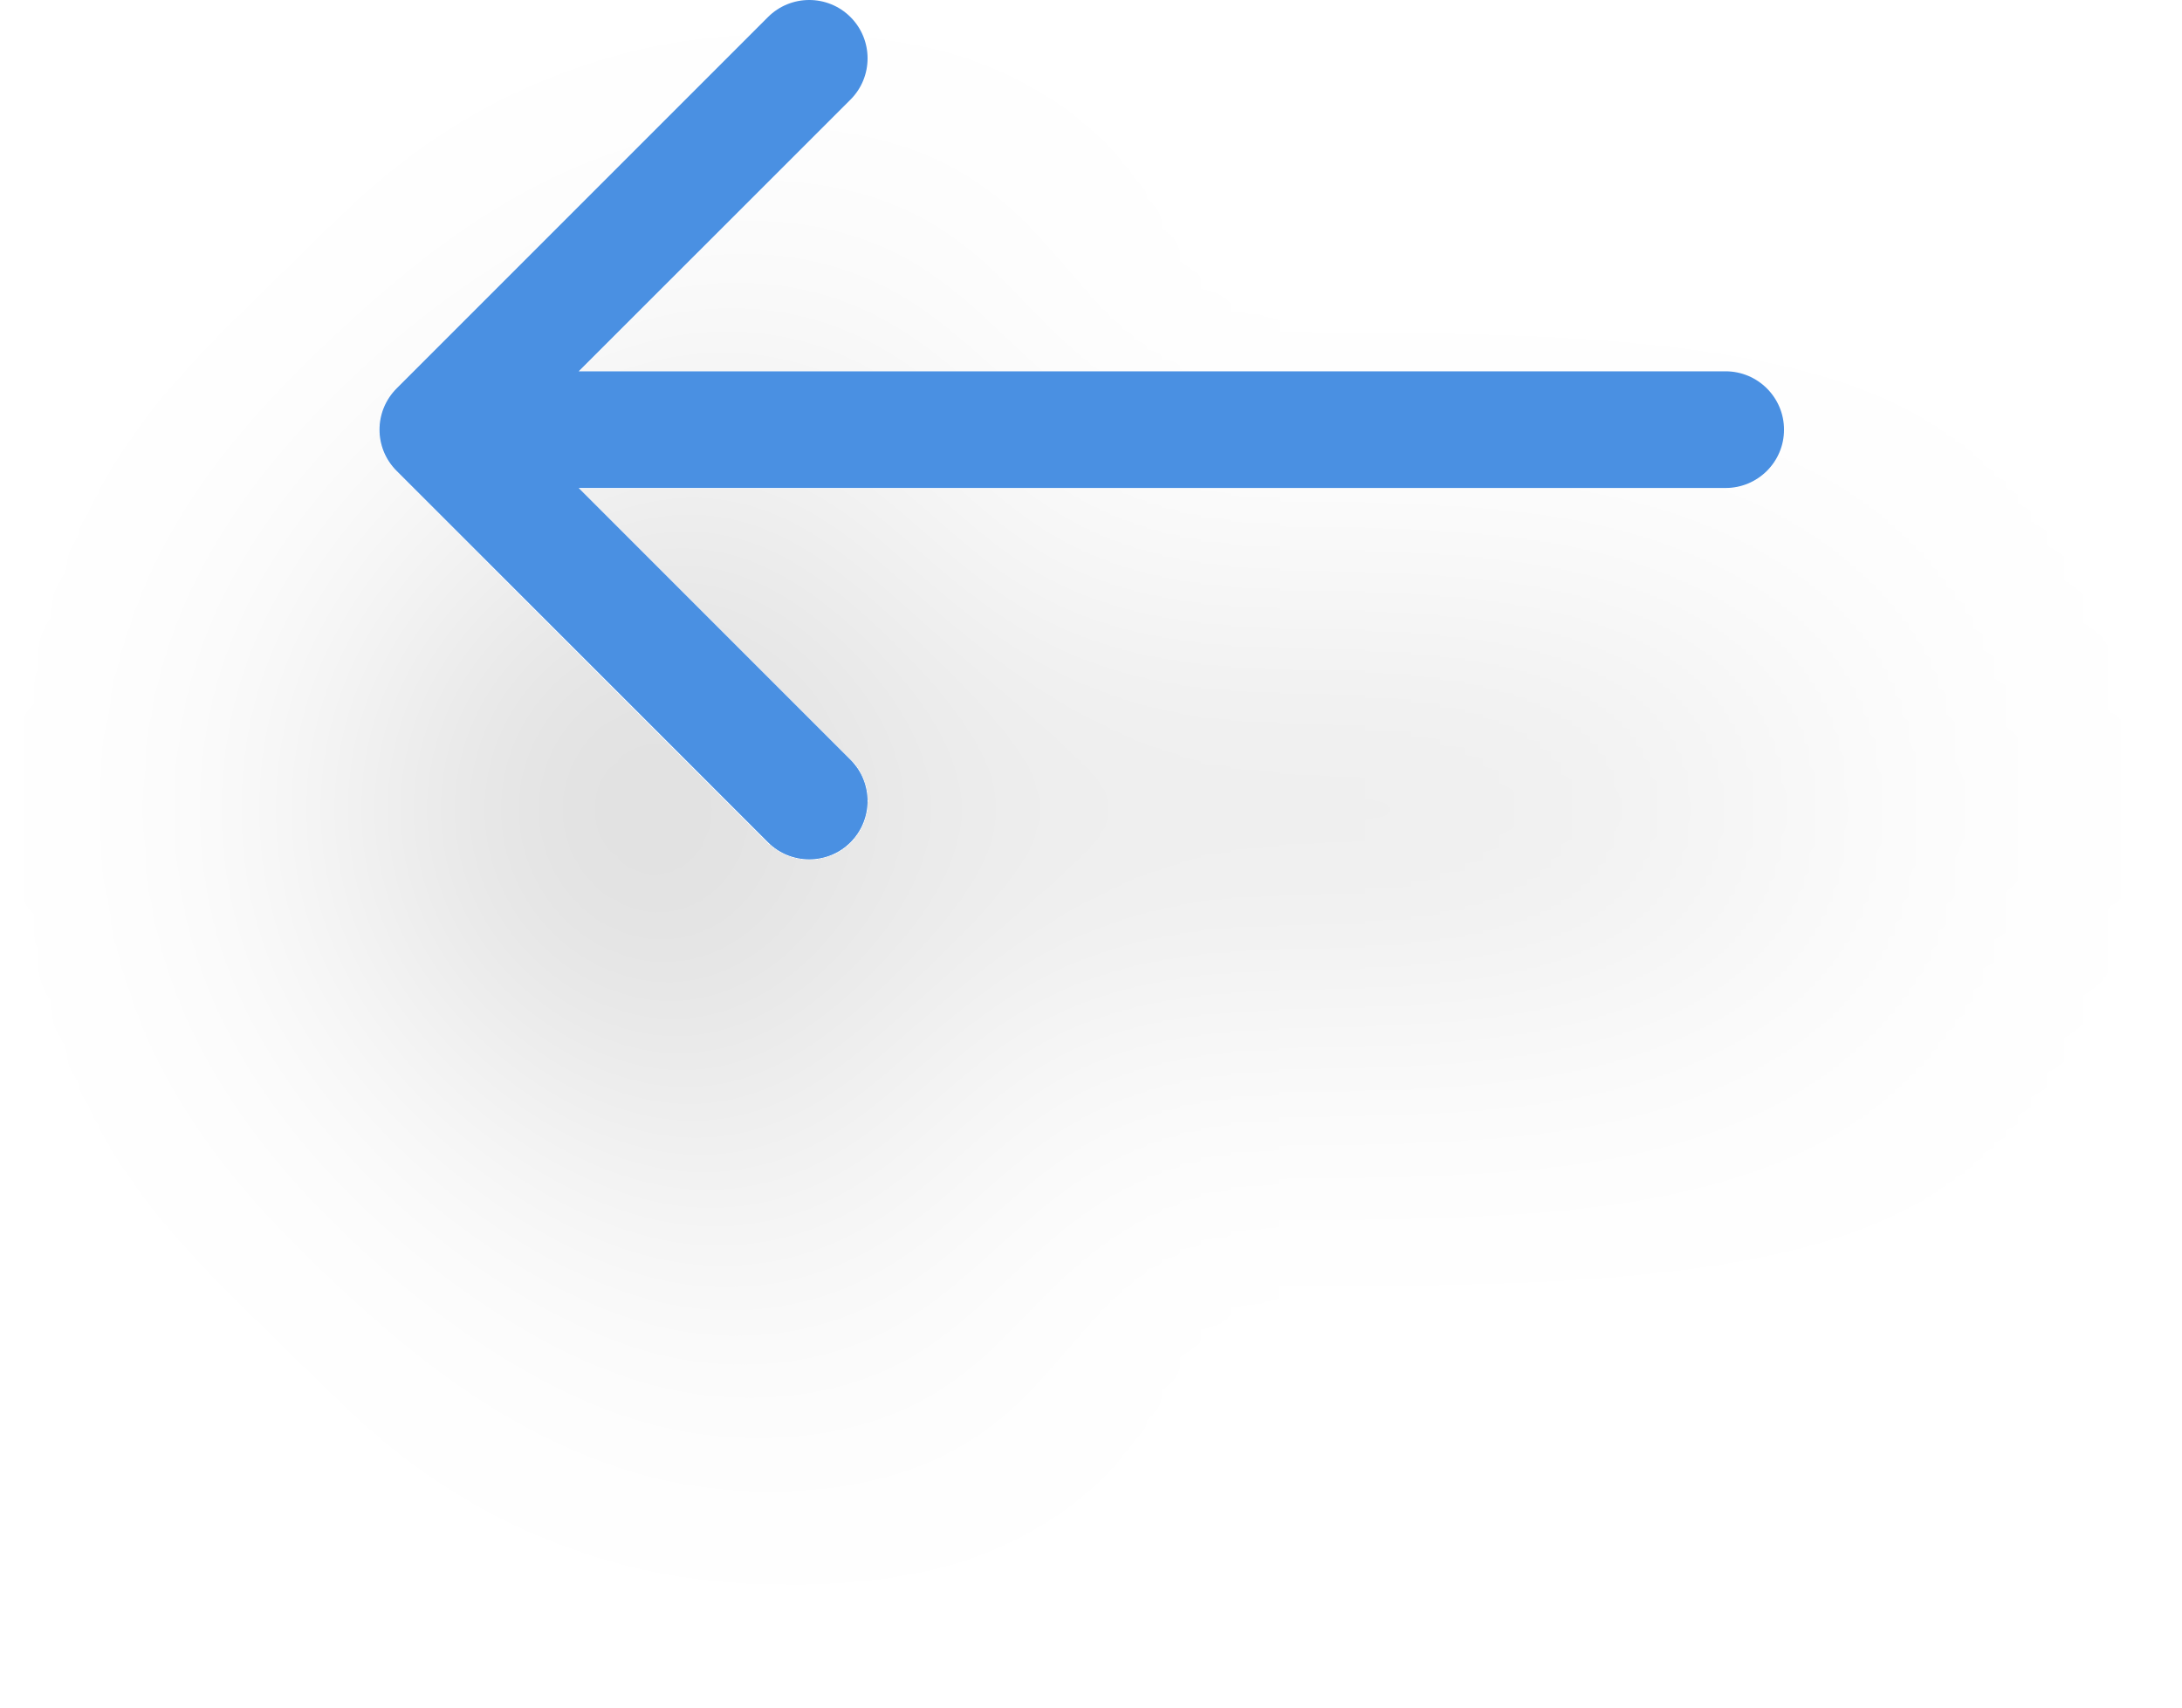
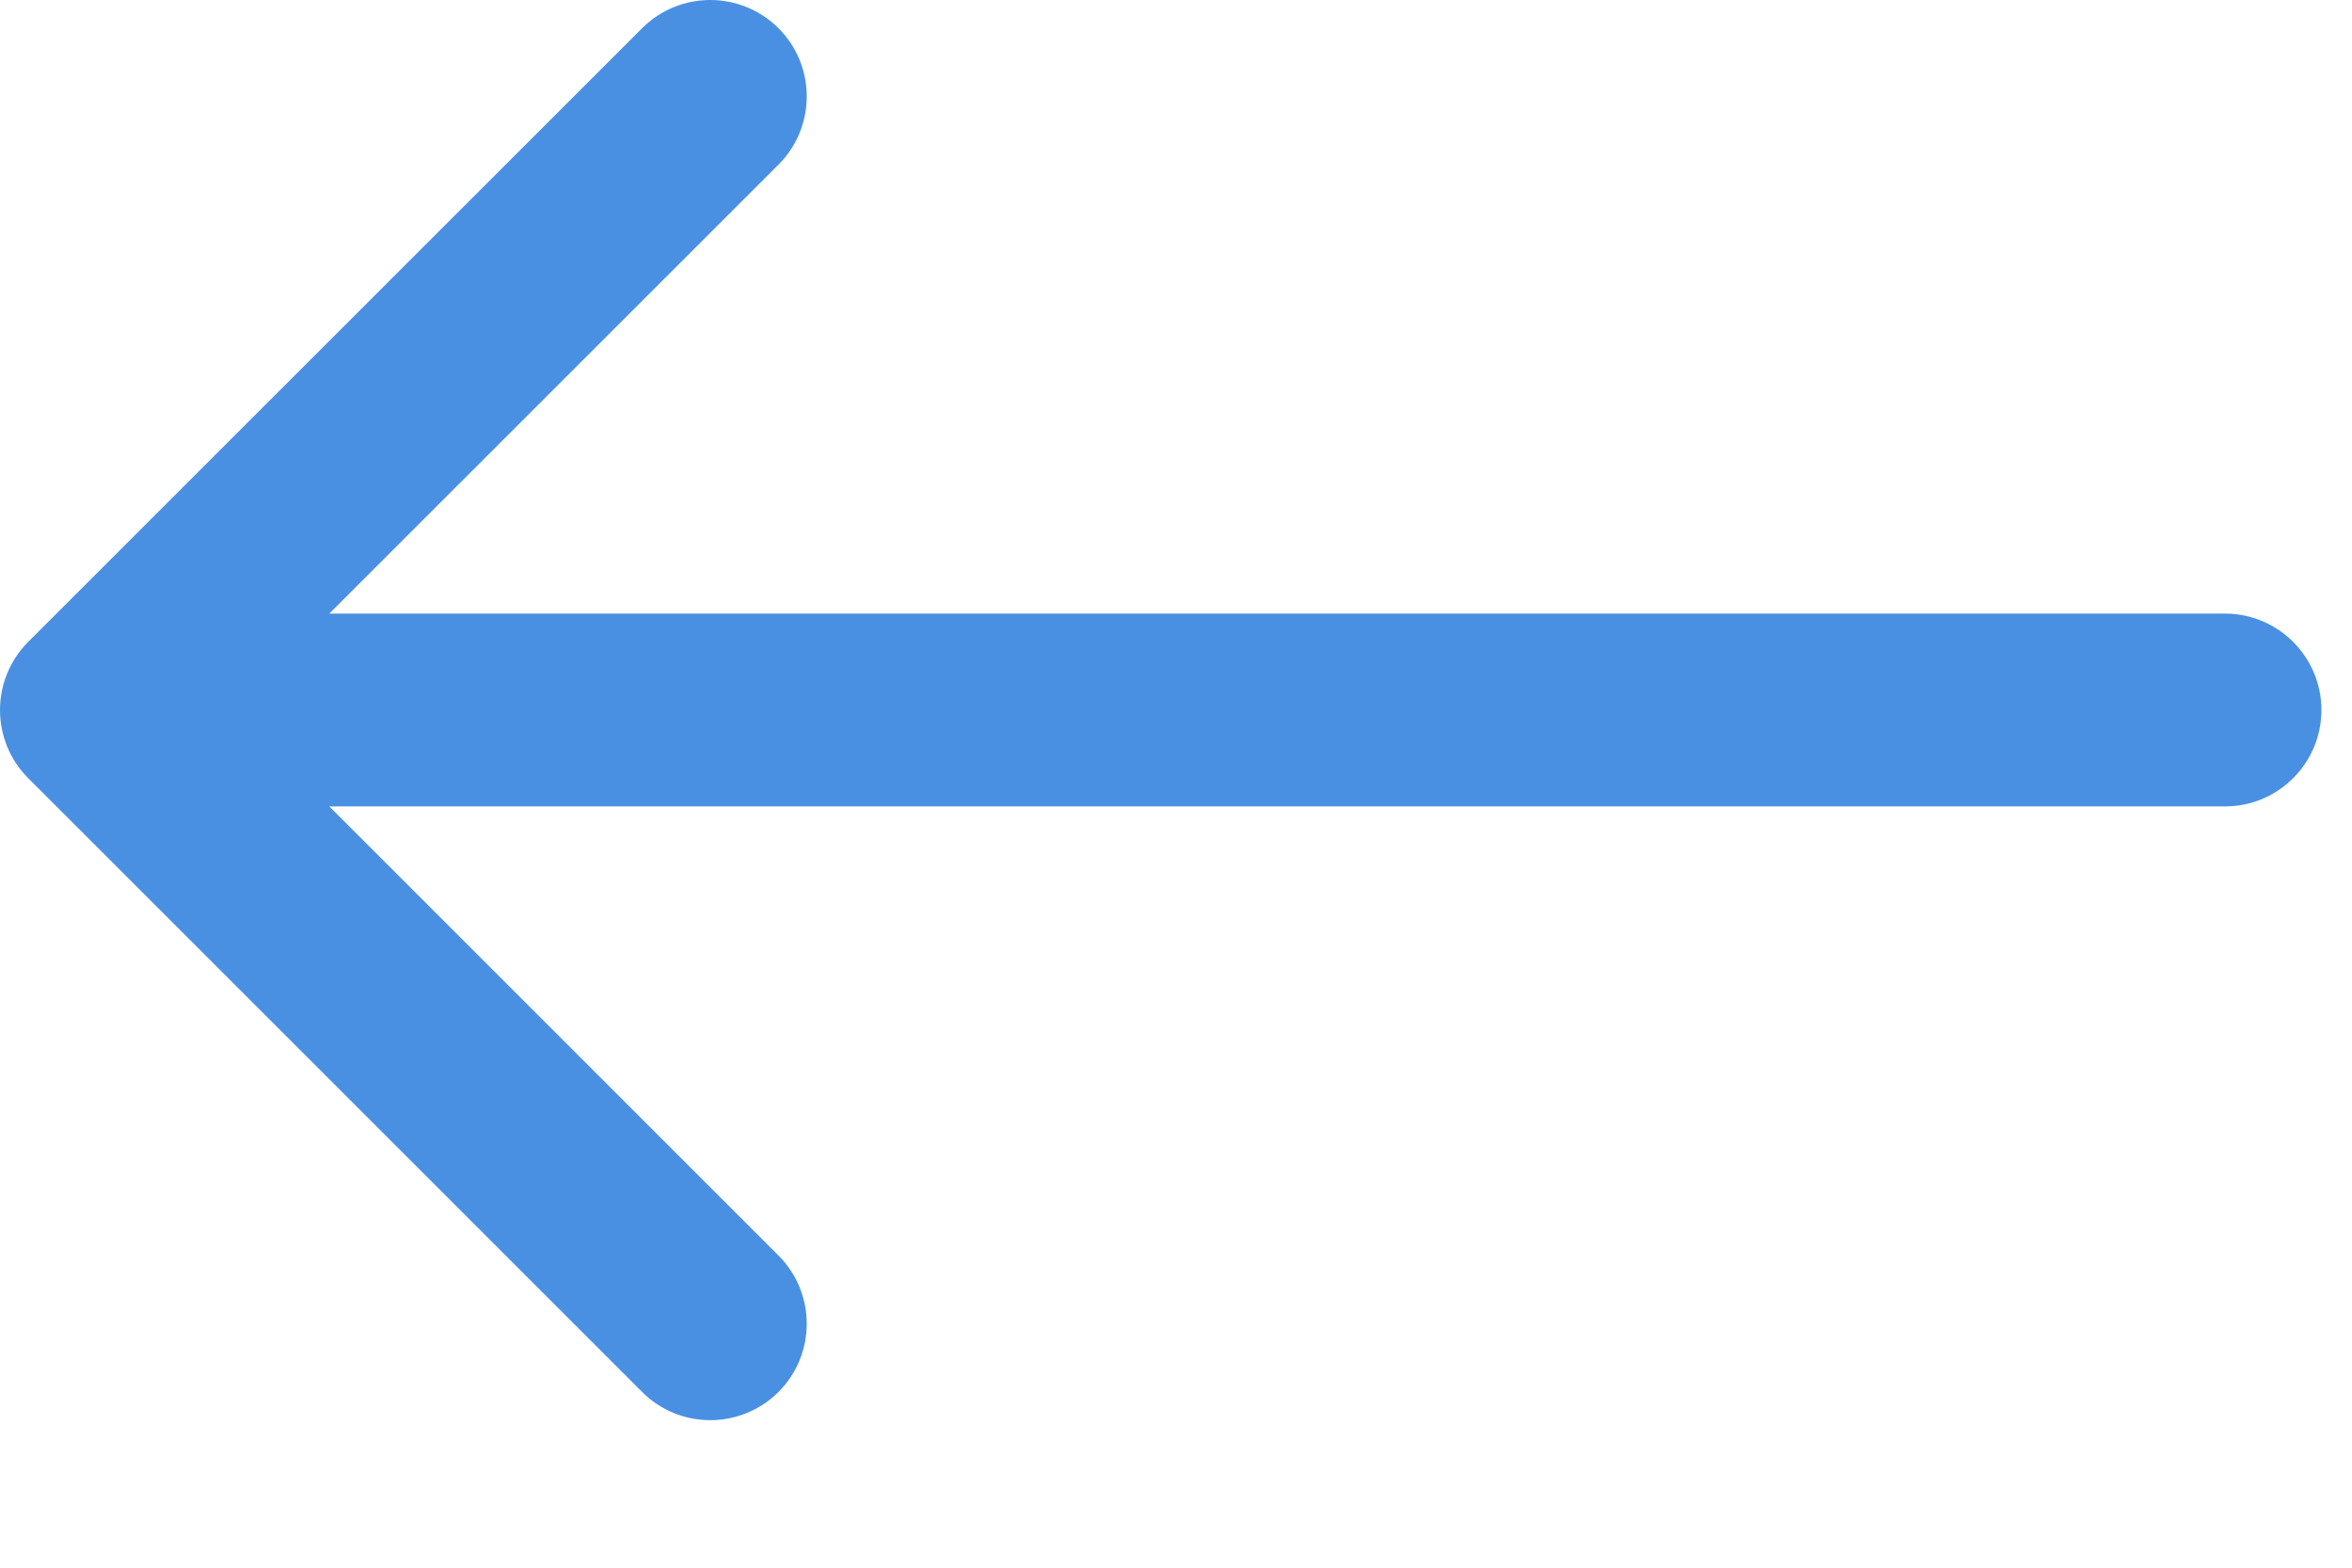
- <svg xmlns="http://www.w3.org/2000/svg" width="23" height="18" viewBox="0 0 23 18" fill="none">
-   <g filter="url(#filter0_d_2216_25168)">
-     <path d="M18.189 5.144C18.529 5.144 18.805 4.869 18.805 4.529C18.805 4.19 18.529 3.914 18.189 3.914L18.189 4.529L18.189 5.144ZM4.181 4.094C3.94 4.335 3.94 4.724 4.181 4.964L8.095 8.879C8.335 9.119 8.725 9.119 8.965 8.879C9.205 8.638 9.205 8.249 8.965 8.009L5.485 4.529L8.965 1.05C9.205 0.81 9.205 0.42 8.965 0.18C8.725 -0.06 8.335 -0.06 8.095 0.18L4.181 4.094ZM18.189 4.529L18.189 3.914L4.615 3.914L4.615 4.529L4.615 5.144L18.189 5.144L18.189 4.529Z" fill="#4A90E2" />
-   </g>
-   <defs>
-     <filter id="filter0_d_2216_25168" x="0" y="0" width="22.805" height="17.059" filterUnits="userSpaceOnUse" color-interpolation-filters="sRGB">
-       <feFlood flood-opacity="0" result="BackgroundImageFix" />
-       <feColorMatrix in="SourceAlpha" type="matrix" values="0 0 0 0 0 0 0 0 0 0 0 0 0 0 0 0 0 0 127 0" result="hardAlpha" />
-       <feOffset dy="4" />
-       <feGaussianBlur stdDeviation="2" />
-       <feComposite in2="hardAlpha" operator="out" />
-       <feColorMatrix type="matrix" values="0 0 0 0 0 0 0 0 0 0 0 0 0 0 0 0 0 0 0.25 0" />
-       <feBlend mode="normal" in2="BackgroundImageFix" result="effect1_dropShadow_2216_25168" />
-       <feBlend mode="normal" in="SourceGraphic" in2="effect1_dropShadow_2216_25168" result="shape" />
-     </filter>
-   </defs>
+ <svg xmlns="http://www.w3.org/2000/svg" width="15" height="10" viewBox="0 0 15 10" fill="none">
+   <path d="M14.19 5.144C14.529 5.144 14.805 4.869 14.805 4.529C14.805 4.19 14.529 3.914 14.19 3.914L14.19 4.529L14.19 5.144ZM0.18 4.094C-0.06 4.335 -0.06 4.724 0.18 4.964L4.095 8.879C4.335 9.119 4.724 9.119 4.965 8.879C5.205 8.638 5.205 8.249 4.965 8.009L1.485 4.529L4.965 1.05C5.205 0.81 5.205 0.42 4.965 0.18C4.724 -0.06 4.335 -0.06 4.095 0.18L0.18 4.094ZM14.19 4.529L14.19 3.914L0.615 3.914L0.615 4.529L0.615 5.144L14.19 5.144L14.19 4.529Z" fill="#4A90E2" />
</svg>
